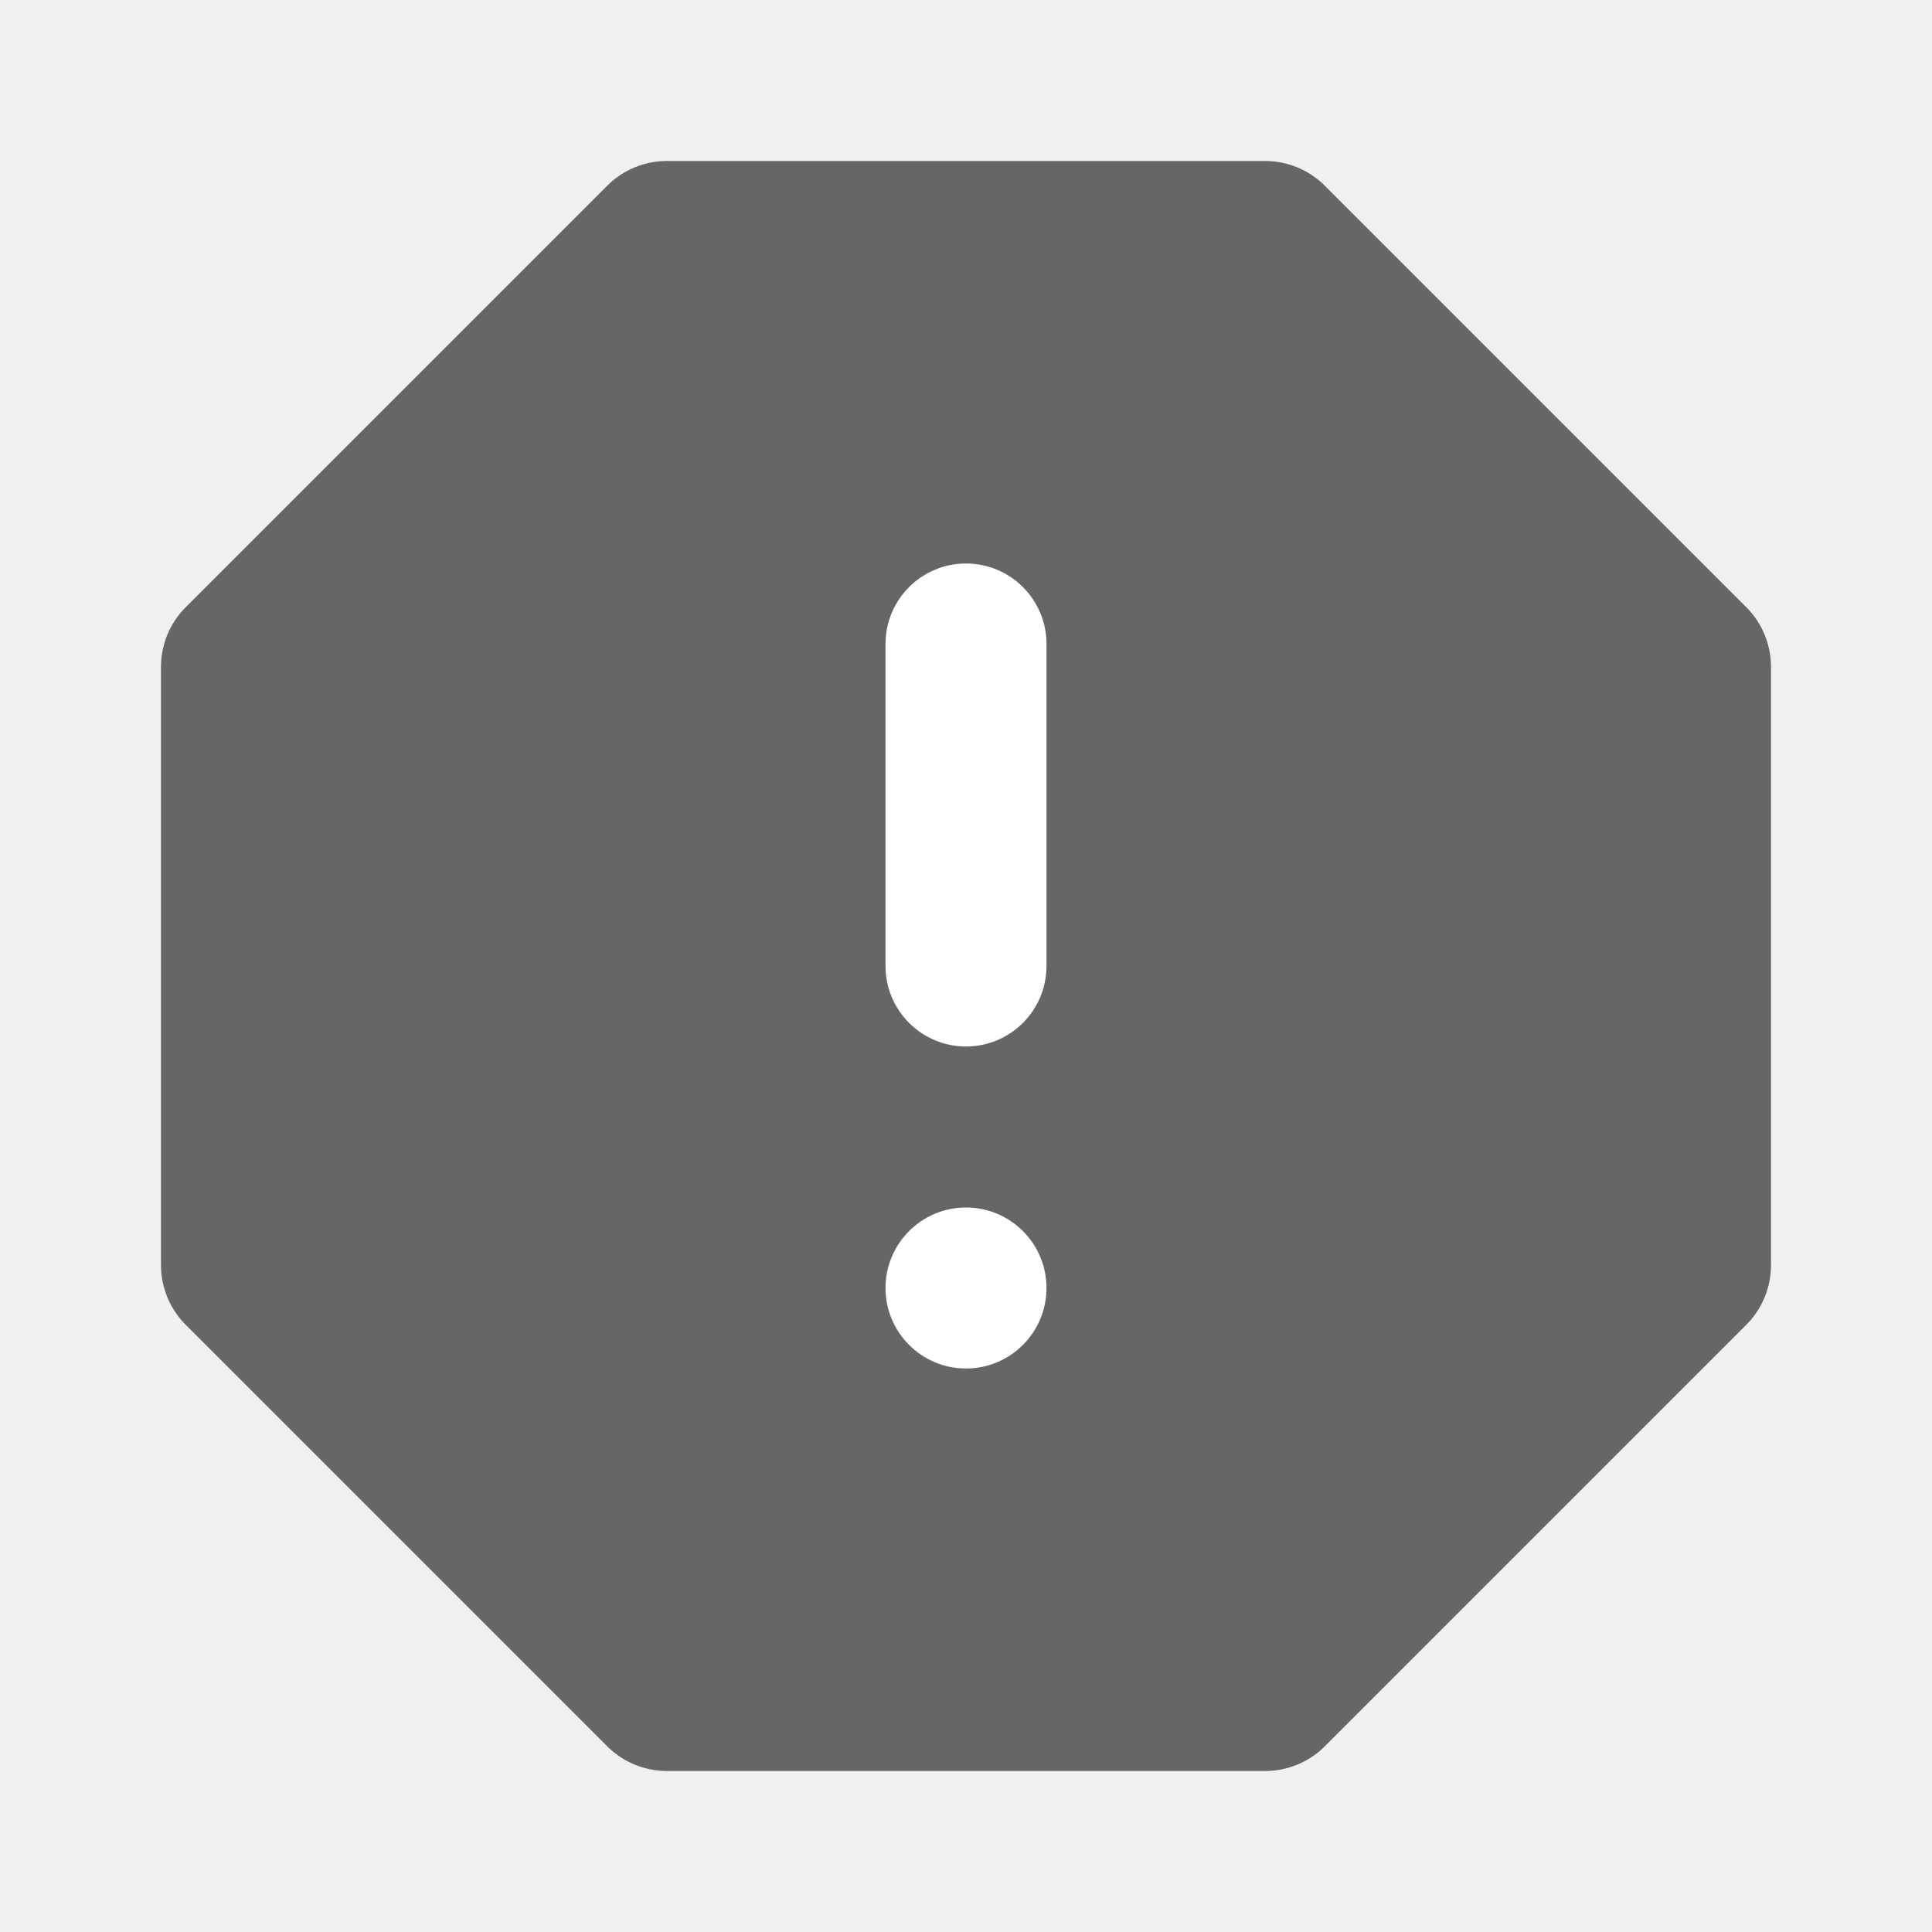
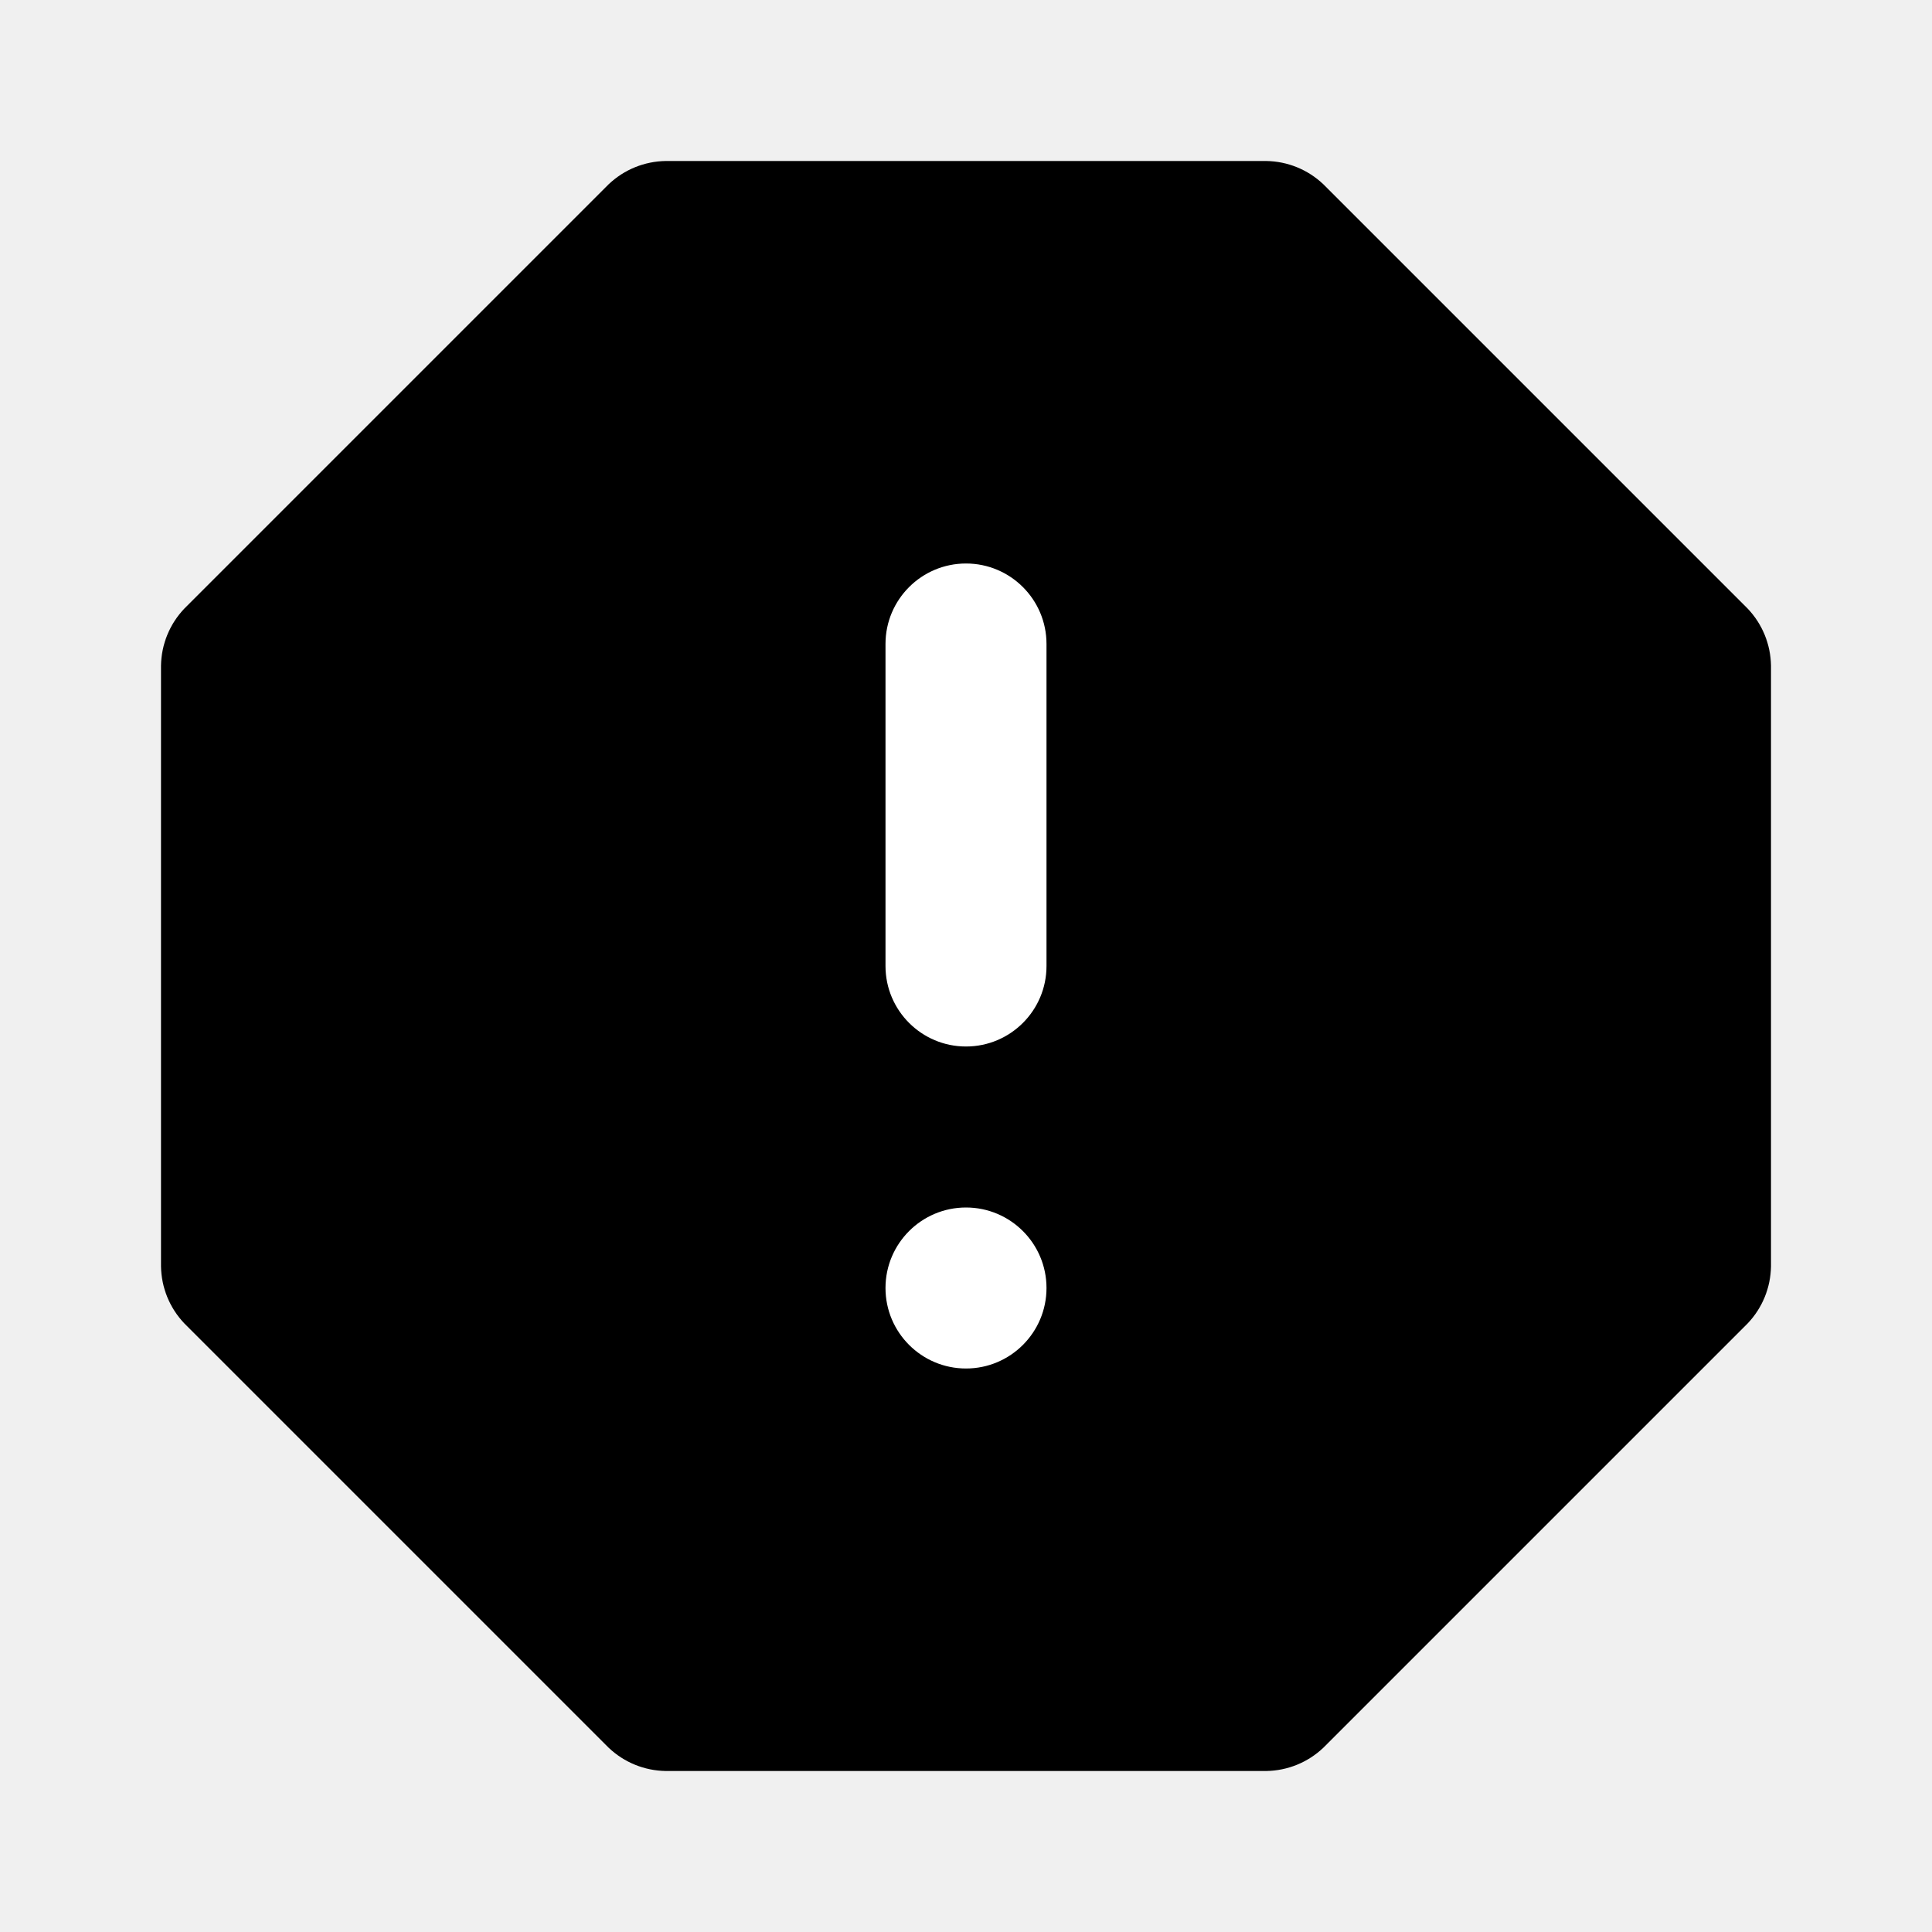
<svg xmlns="http://www.w3.org/2000/svg" width="24" height="24" viewBox="0 0 24 24" fill="currentColor">
-   <path id="Shape" fill-rule="evenodd" clip-rule="evenodd" d="M21.71 7.56L16.44 2.29C16.248 2.107 15.995 2.004 15.73 2H8.27C8.005 2.004 7.752 2.107 7.56 2.29L2.29 7.56C2.107 7.752 2.004 8.005 2 8.27V15.73C2.004 15.995 2.107 16.248 2.29 16.44L7.56 21.71C7.752 21.893 8.005 21.996 8.27 22H15.73C15.995 21.996 16.248 21.893 16.44 21.71L21.71 16.44C21.893 16.248 21.996 15.995 22 15.73V8.27C21.996 8.005 21.893 7.752 21.71 7.56Z" fill="#666666" />
+   <path id="Shape" fill-rule="evenodd" clip-rule="evenodd" d="M21.71 7.56L16.44 2.29C16.248 2.107 15.995 2.004 15.73 2H8.27C8.005 2.004 7.752 2.107 7.56 2.29L2.29 7.56C2.107 7.752 2.004 8.005 2 8.27V15.73C2.004 15.995 2.107 16.248 2.29 16.44L7.56 21.71C7.752 21.893 8.005 21.996 8.27 22H15.73C15.995 21.996 16.248 21.893 16.44 21.71L21.71 16.44C21.893 16.248 21.996 15.995 22 15.73V8.27C21.996 8.005 21.893 7.752 21.71 7.56Z" fill="currentColor" />
  <path id="Combined Shape" fill-rule="evenodd" clip-rule="evenodd" d="M11 8C11 7.448 11.448 7 12 7C12.552 7 13 7.448 13 8V12C13 12.552 12.552 13 12 13C11.448 13 11 12.552 11 12V8ZM11 16C11 15.448 11.448 15 12 15C12.552 15 13 15.448 13 16C13 16.552 12.552 17 12 17C11.448 17 11 16.552 11 16Z" fill="white" />
</svg>
